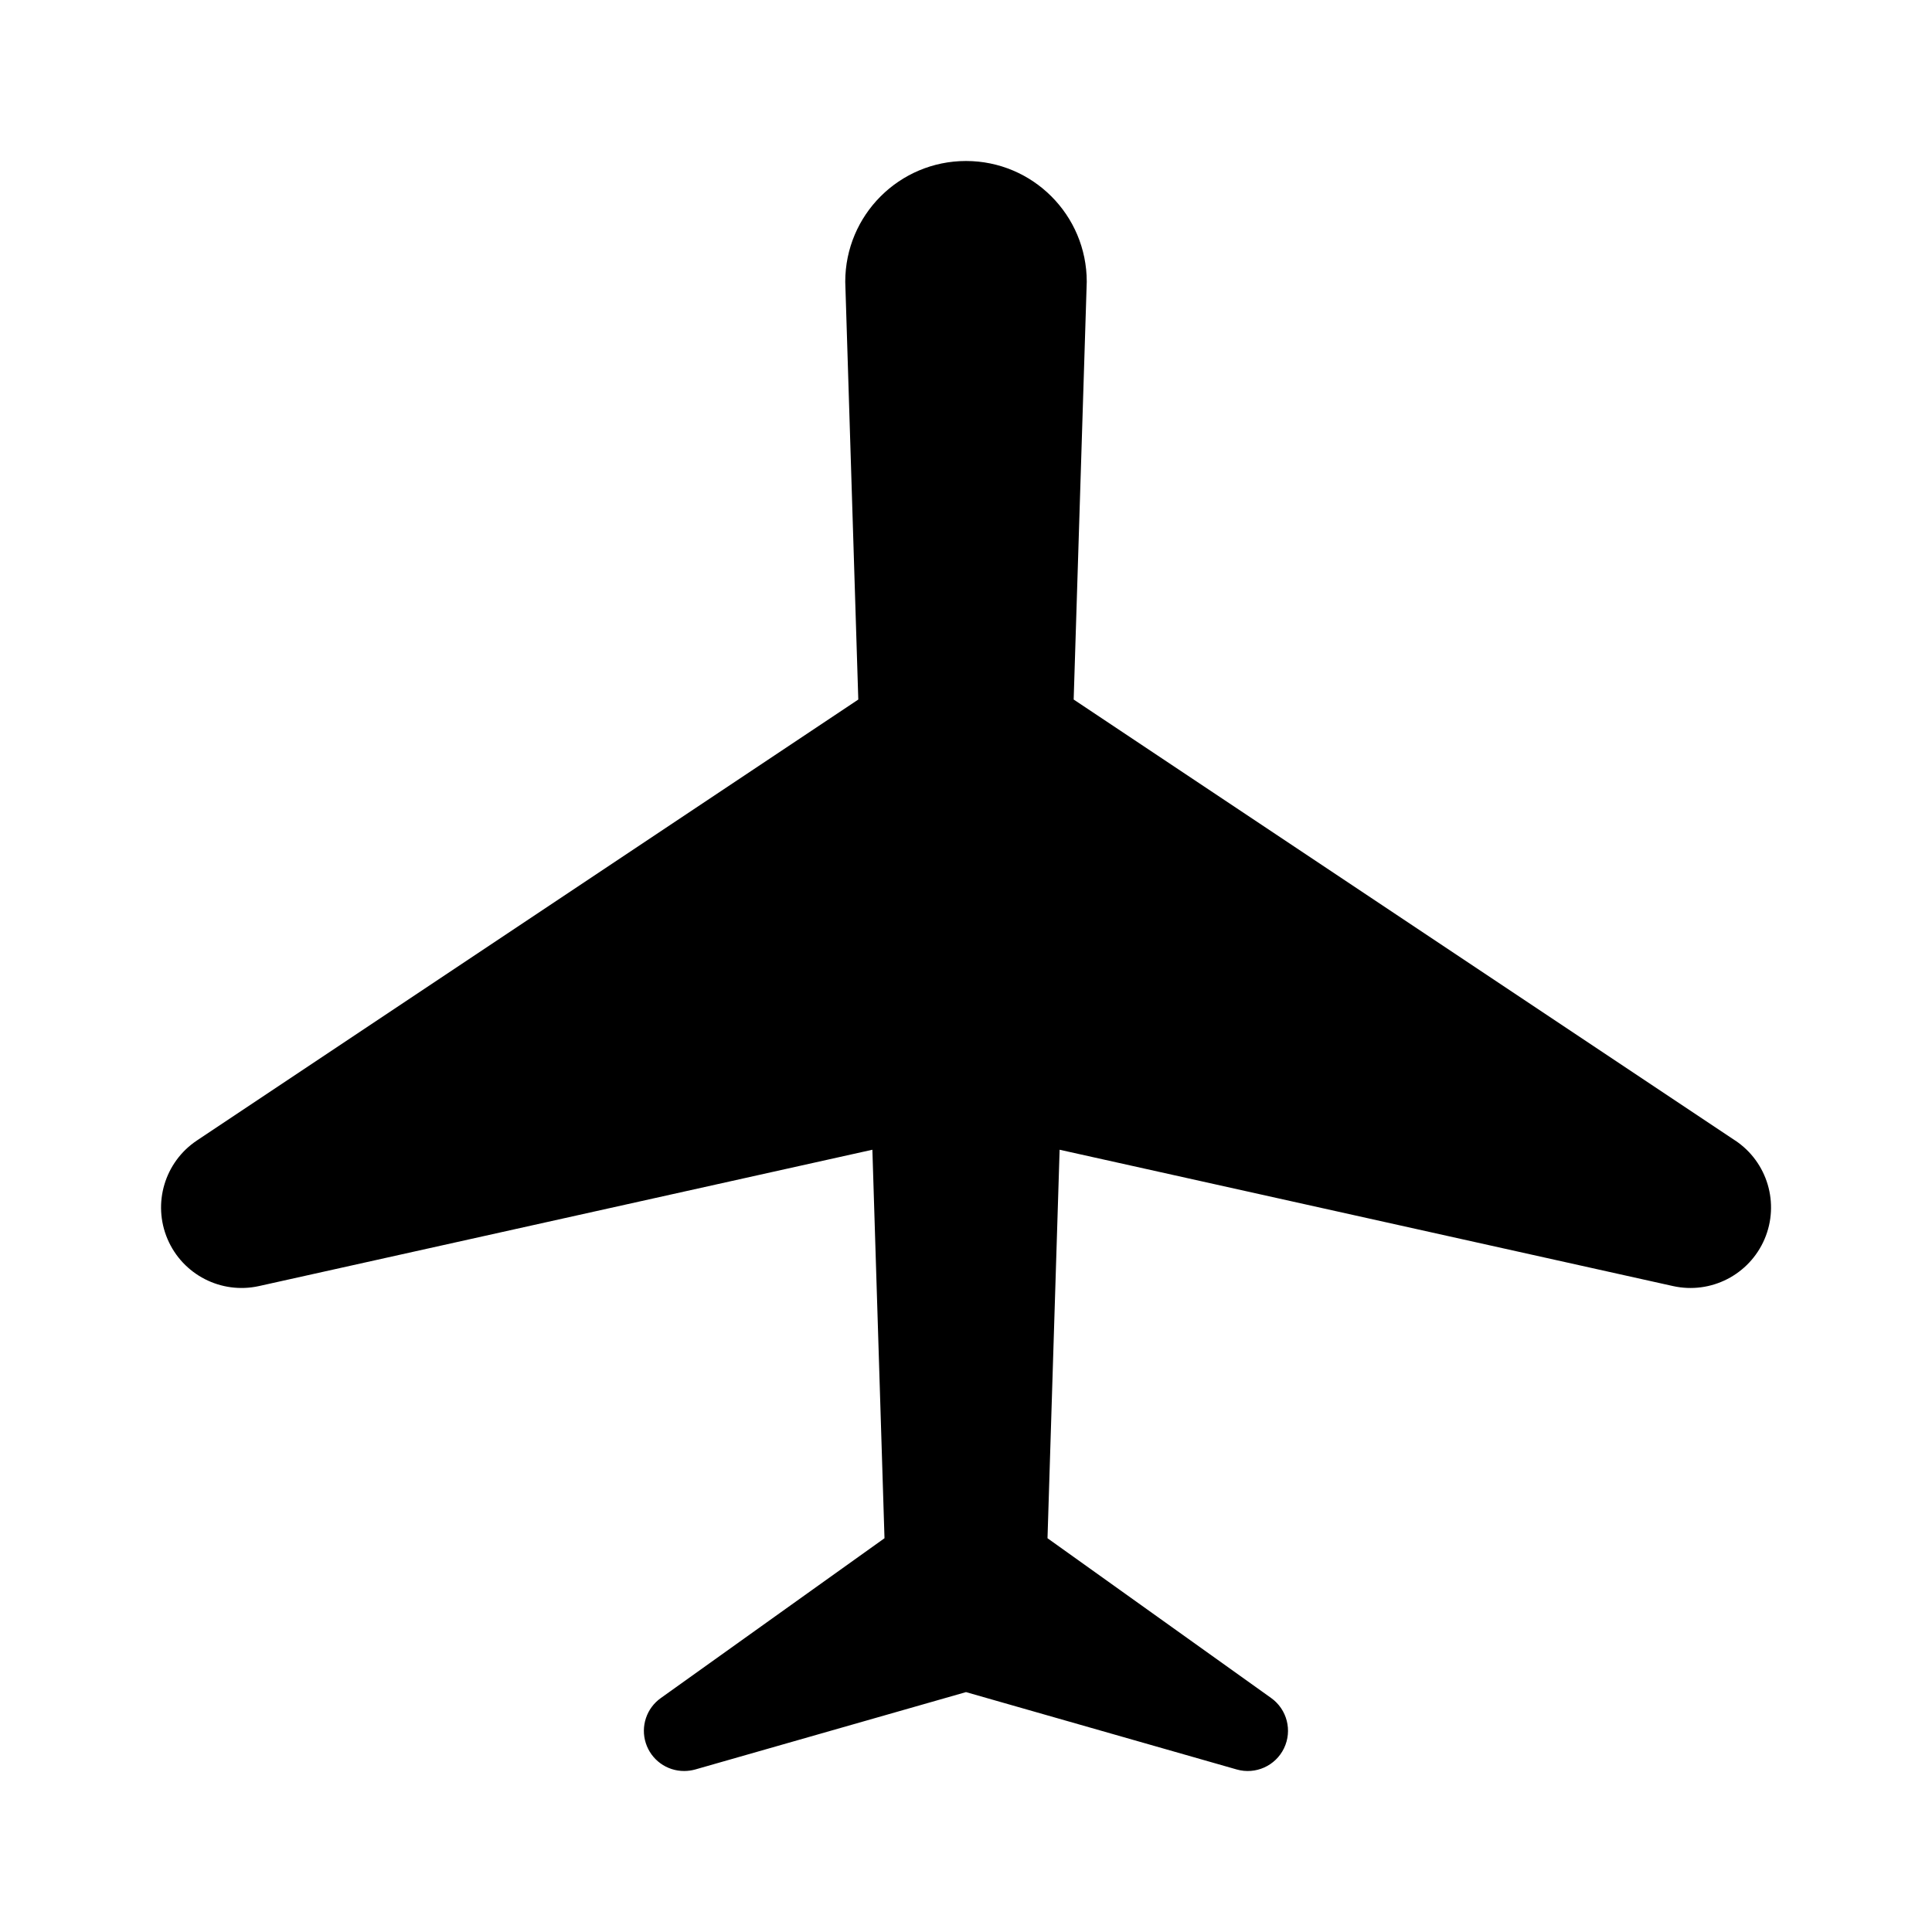
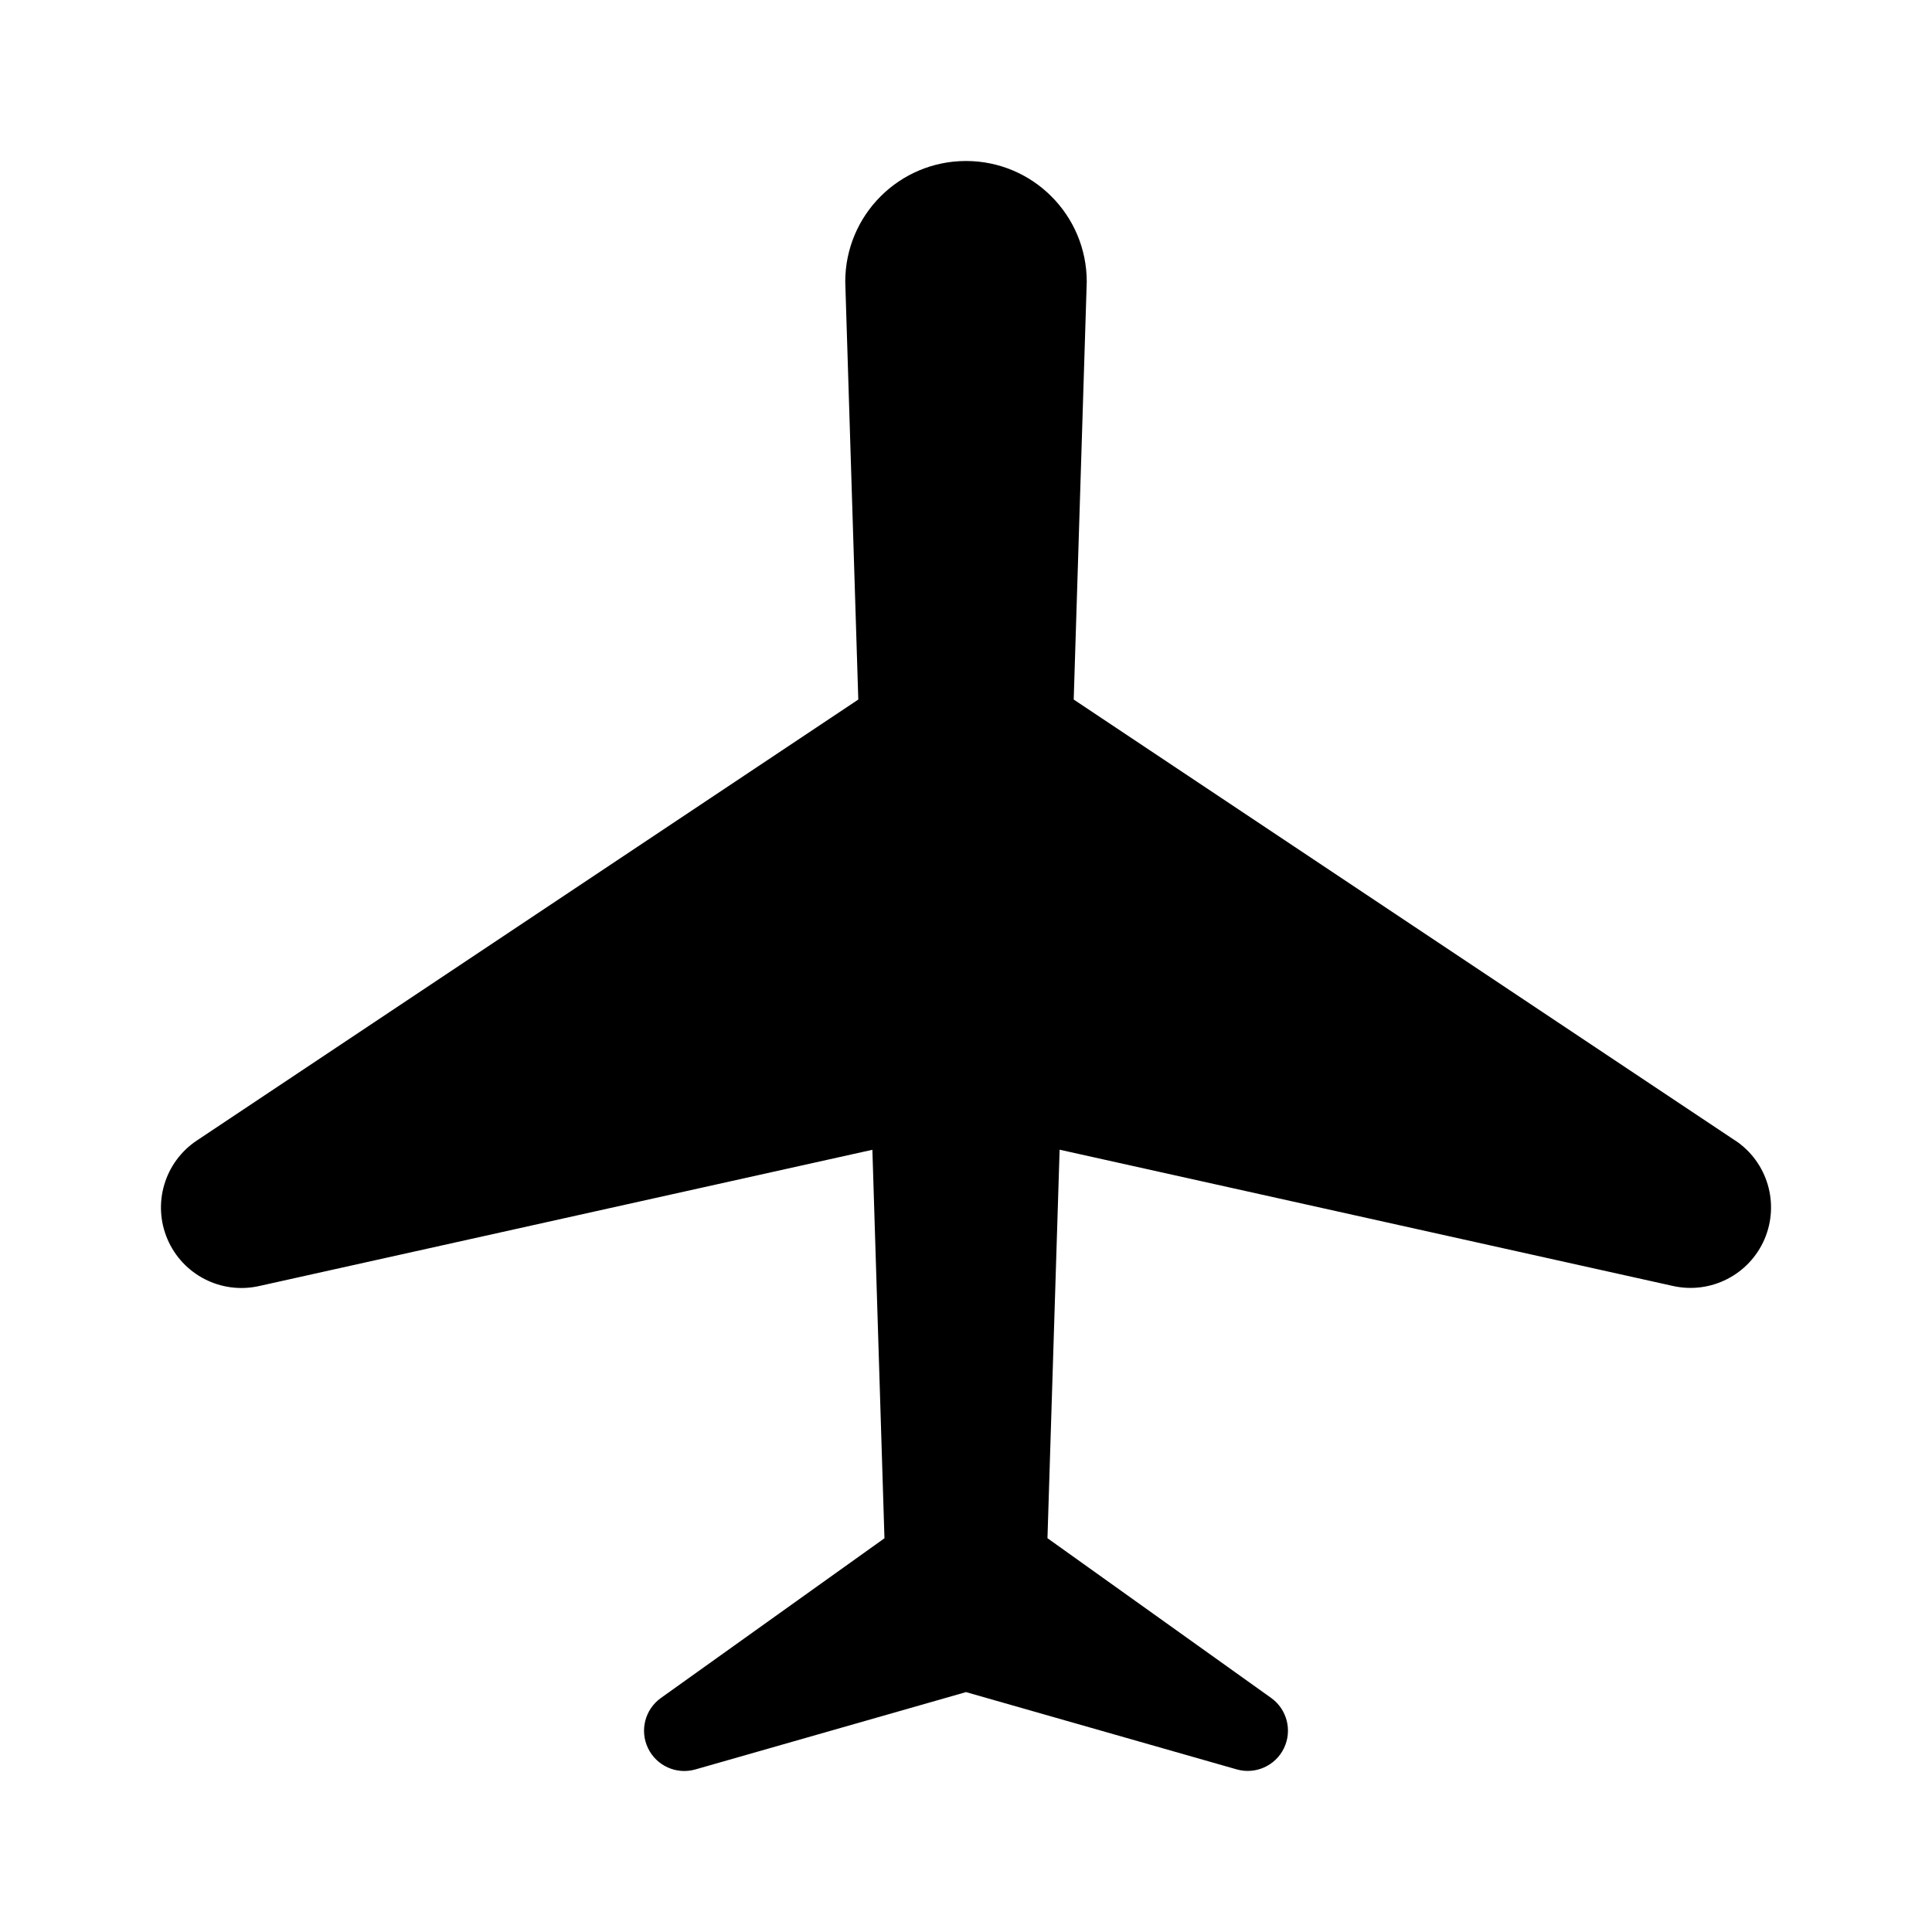
- <svg xmlns="http://www.w3.org/2000/svg" width="48" height="48" viewBox="0 0 48 48">
-   <path d="M43.11 28.336 26.675 17.38 27 7a3 3 0 1 0-6 0l.324 10.38L4.891 28.336a2 2 0 0 0 1.543 3.616l15.24-3.387.301 9.652-5.556 3.97A.998.998 0 0 0 17 44c.09 0 .184-.013.274-.038L24 42.04l6.726 1.922a1 1 0 0 0 .856-1.775l-5.557-3.97.301-9.652 15.24 3.387a2.002 2.002 0 0 0 2.274-1.167 2 2 0 0 0-.73-2.45Z" />
+ <svg width="24" height="24" viewBox="0 0 24 24">
+   <path d="M21.555 14.168 13.338 8.69 13.5 3.5a1.5 1.5 0 0 0-3 0l.162 5.19-8.217 5.478a1 1 0 0 0-.365 1.225 1 1 0 0 0 1.137.583l7.62-1.693.15 4.826-2.777 1.984a.5.5 0 0 0-.16.624.5.5 0 0 0 .587.264L12 21.02l3.363.96a.5.5 0 0 0 .587-.264.5.5 0 0 0-.16-.624l-2.778-1.984.151-4.826 7.62 1.693a1.001 1.001 0 0 0 1.137-.583 1 1 0 0 0-.365-1.225Z" />
</svg>
